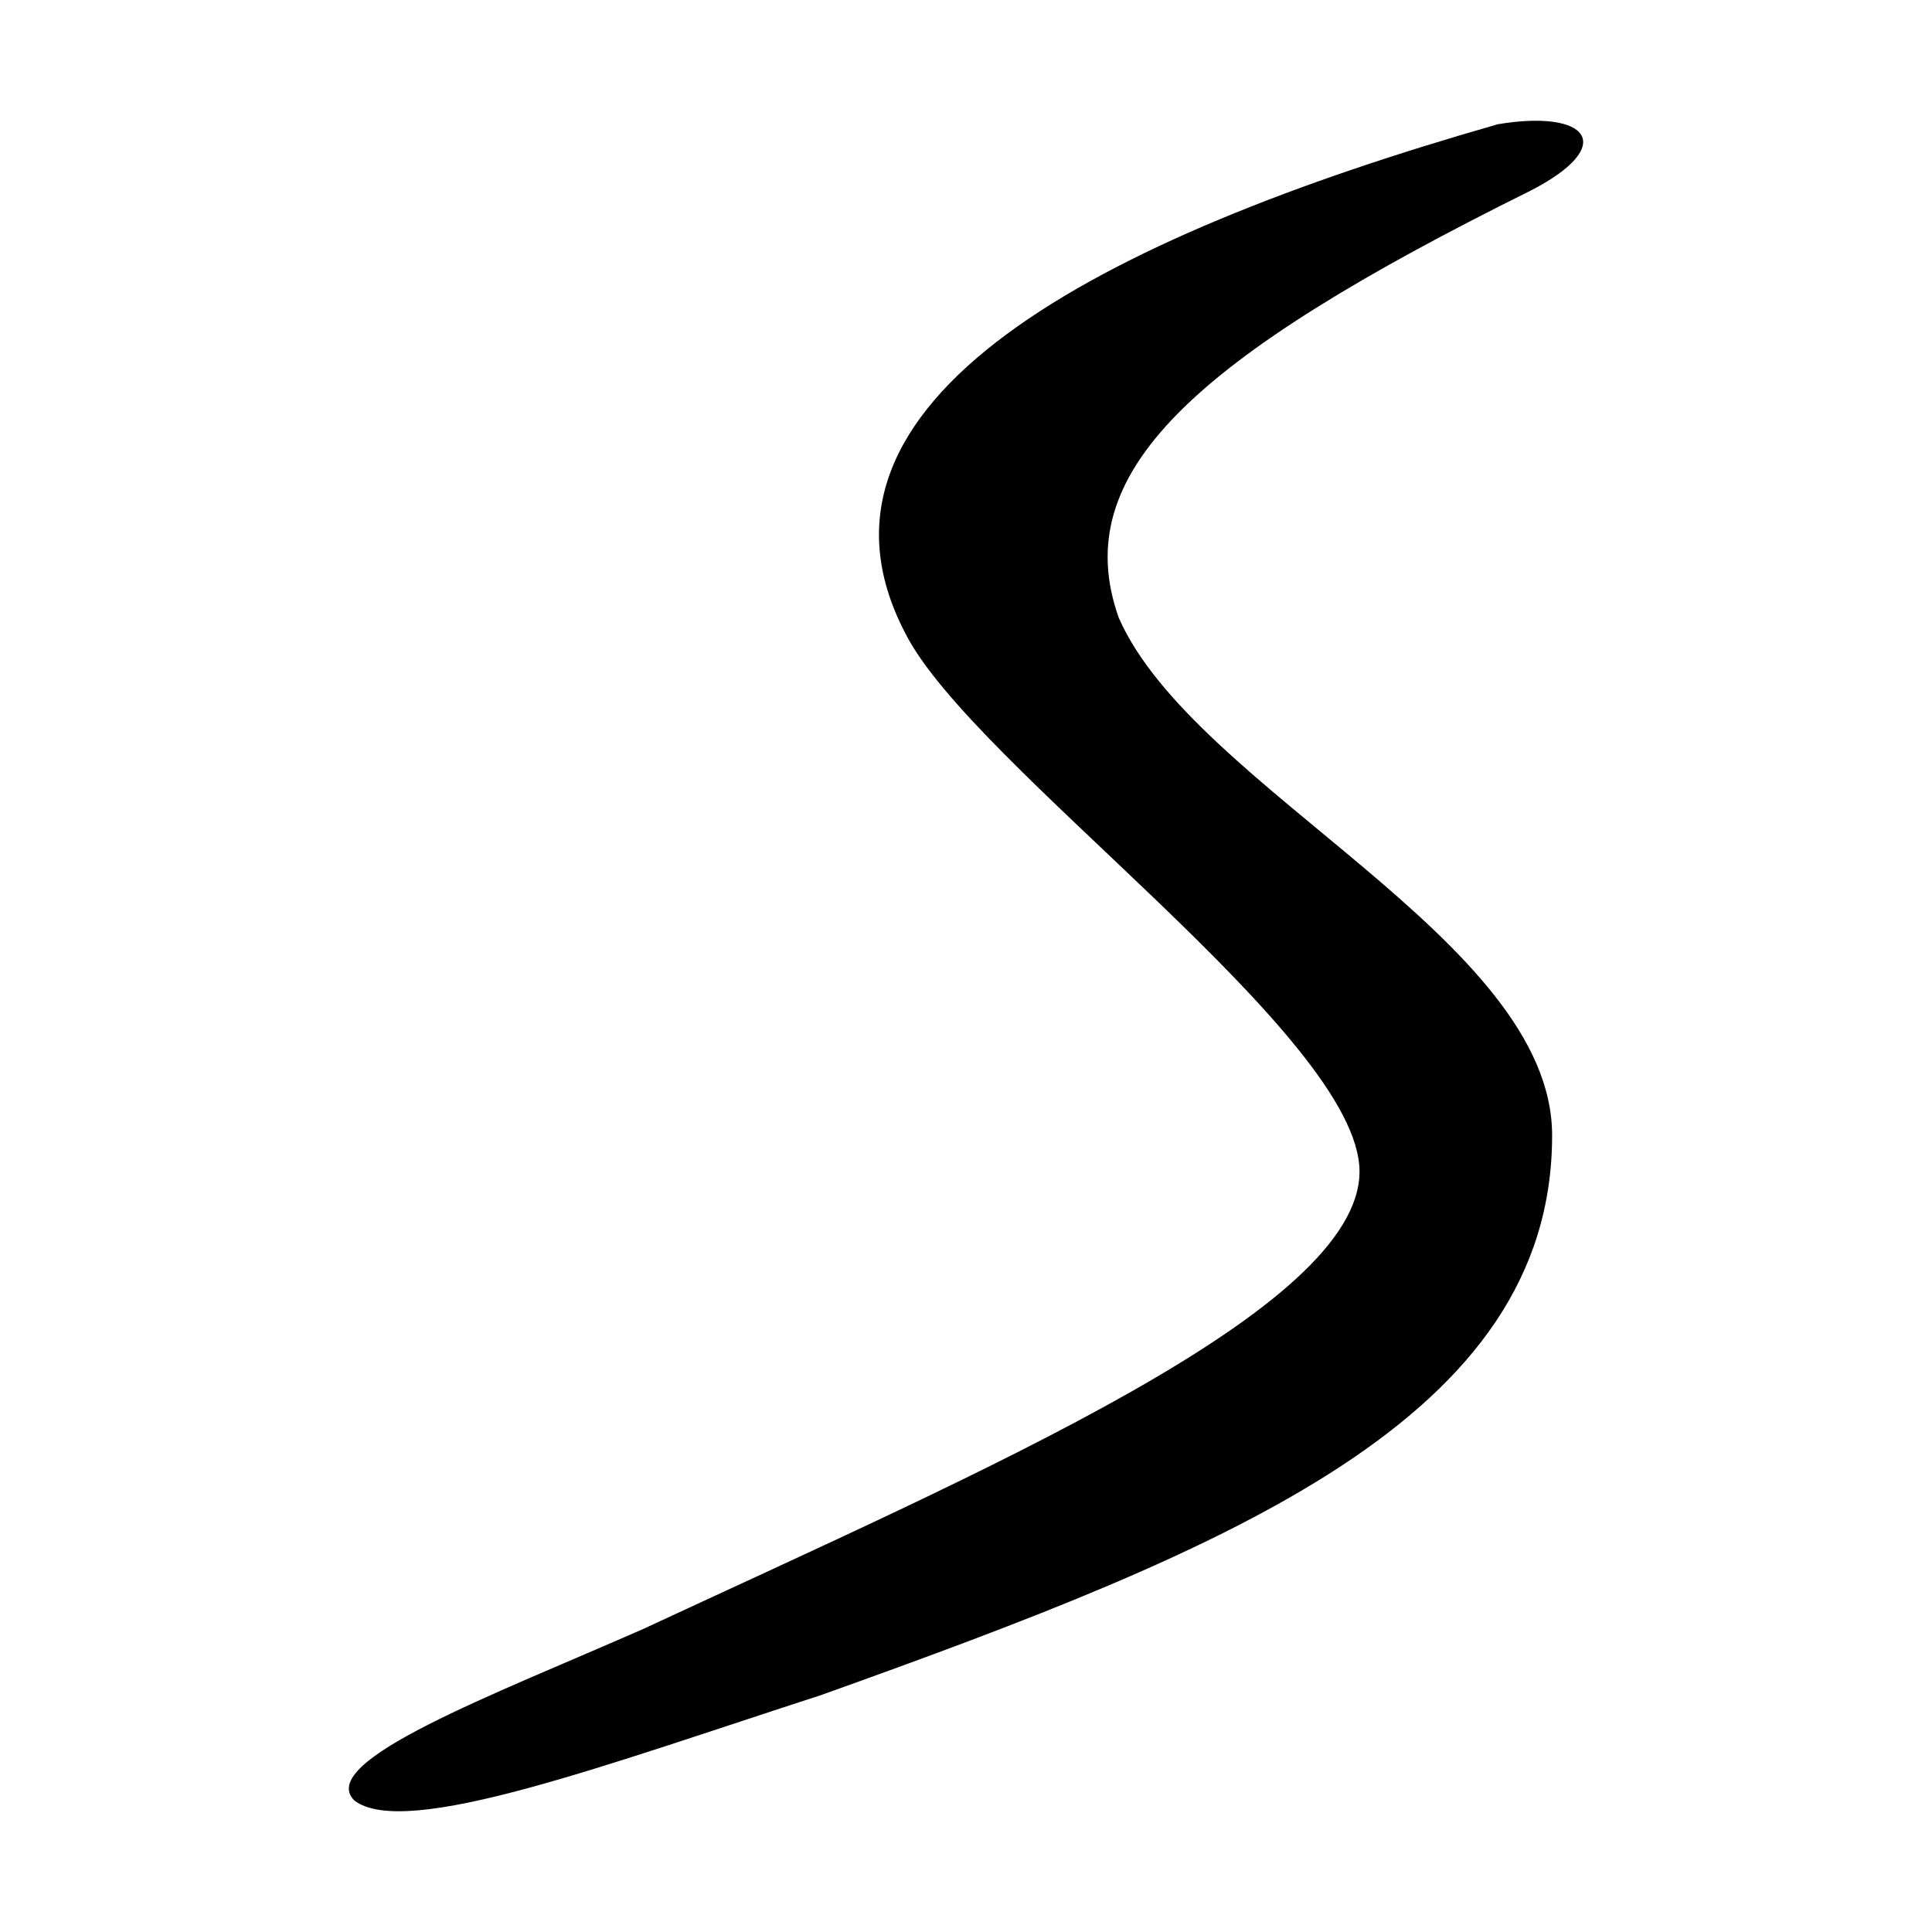
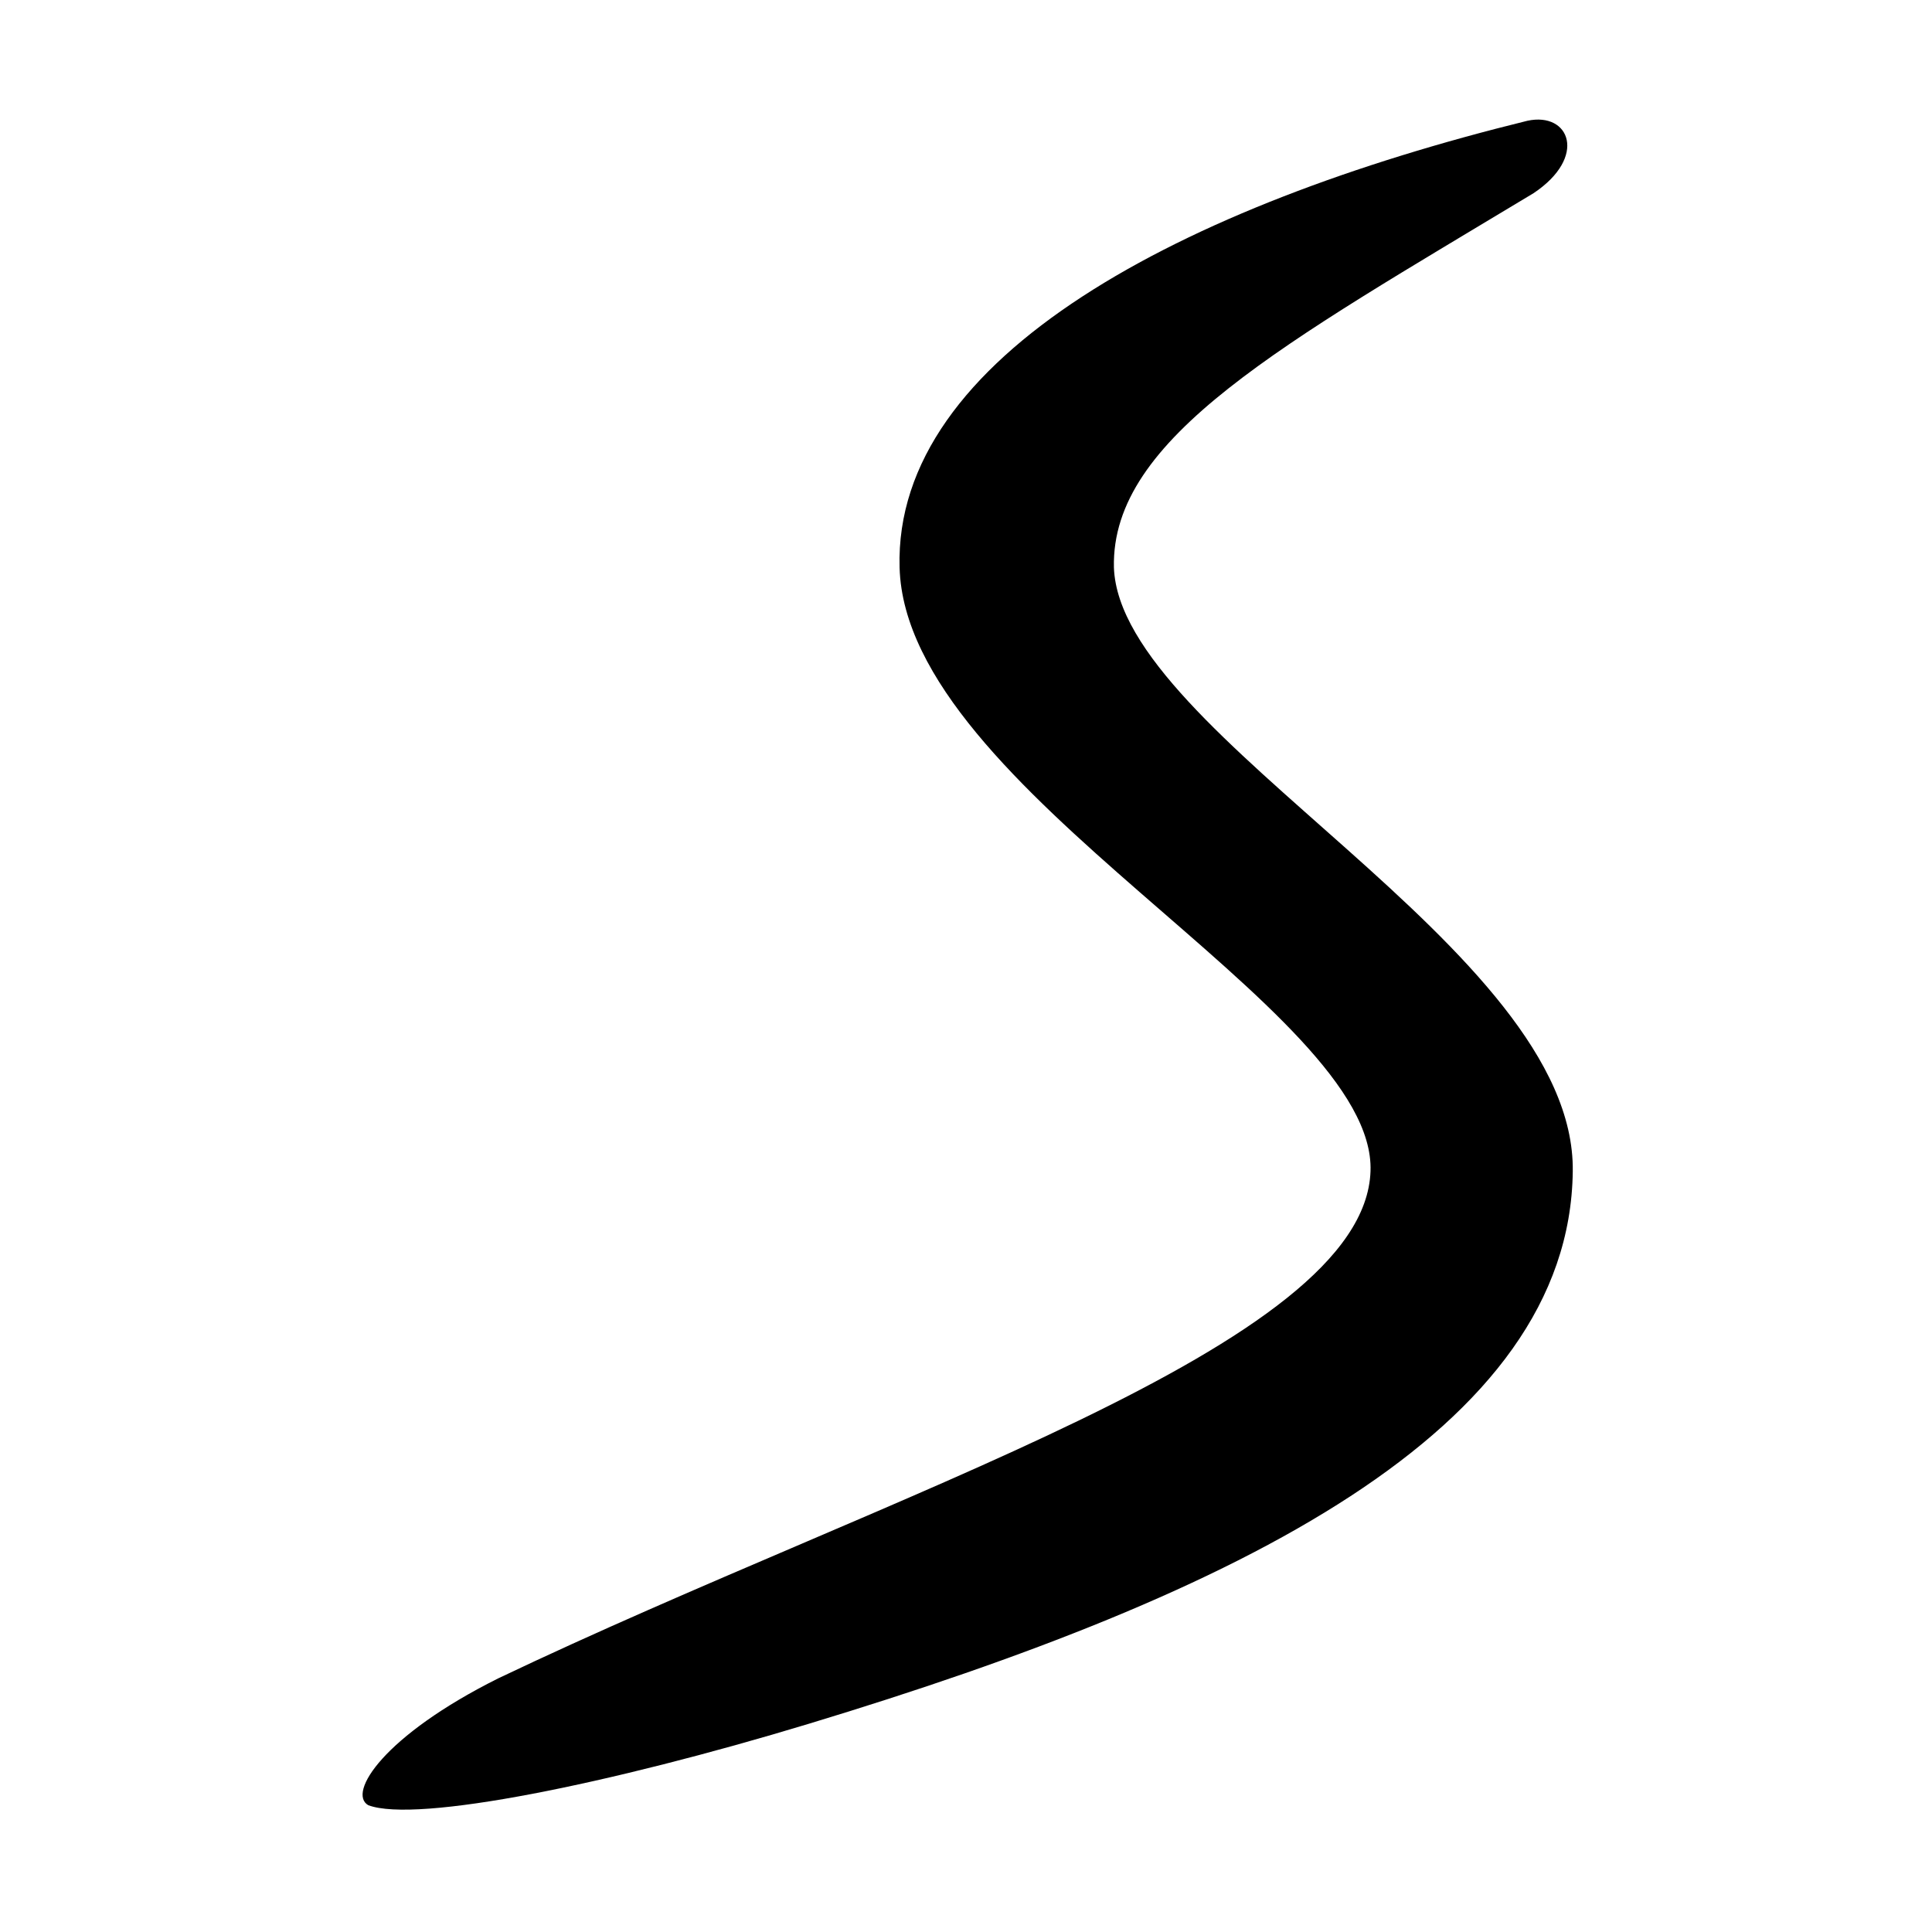
<svg xmlns="http://www.w3.org/2000/svg" viewBox="0 0 64 64" fill="currentColor">
-   <g transform="matrix(0.9969361 0 0 0.9969361 -0.225353 0.127111)">
-     <path d="M50 4C53 3.5 54 4.7 51.1 6.2C39.8 11.8 35.7 15.6 37.4 20.4C39.9 26.1 51.8 31.1 51.8 37.6C51.8 47 41.2 51.3 27.5 56.2C20.4 58.5 13.7 61 12 59.7C10.7 58.4 16.6 56.2 21.6 54C33 48.7 45.4 43.4 45.4 38.8C45.4 34.3 32.5 25.3 30.3 20.9C26.3 13.2 36.7 7.8 50 4Z" />
-   </g>
+   <path d="M50.6 4C52 3.7 52.6 5.2 50.8 6.4C42.5 11.4 36.8 14.5 36.9 18.8C37.1 24.4 52.2 31.4 52.1 38.8C52 47.4 41 52.8 26.8 57.1C20.2 59.1 13.8 60.4 12.2 59.8C11.5 59.4 12.7 57.5 16.5 55.6C29.5 49.4 45.2 44.6 45.4 38.8C45.6 33.4 30 26.2 29.8 18.8C29.6 11.8 39.2 6.8 50.6 4Z" />
</svg>
